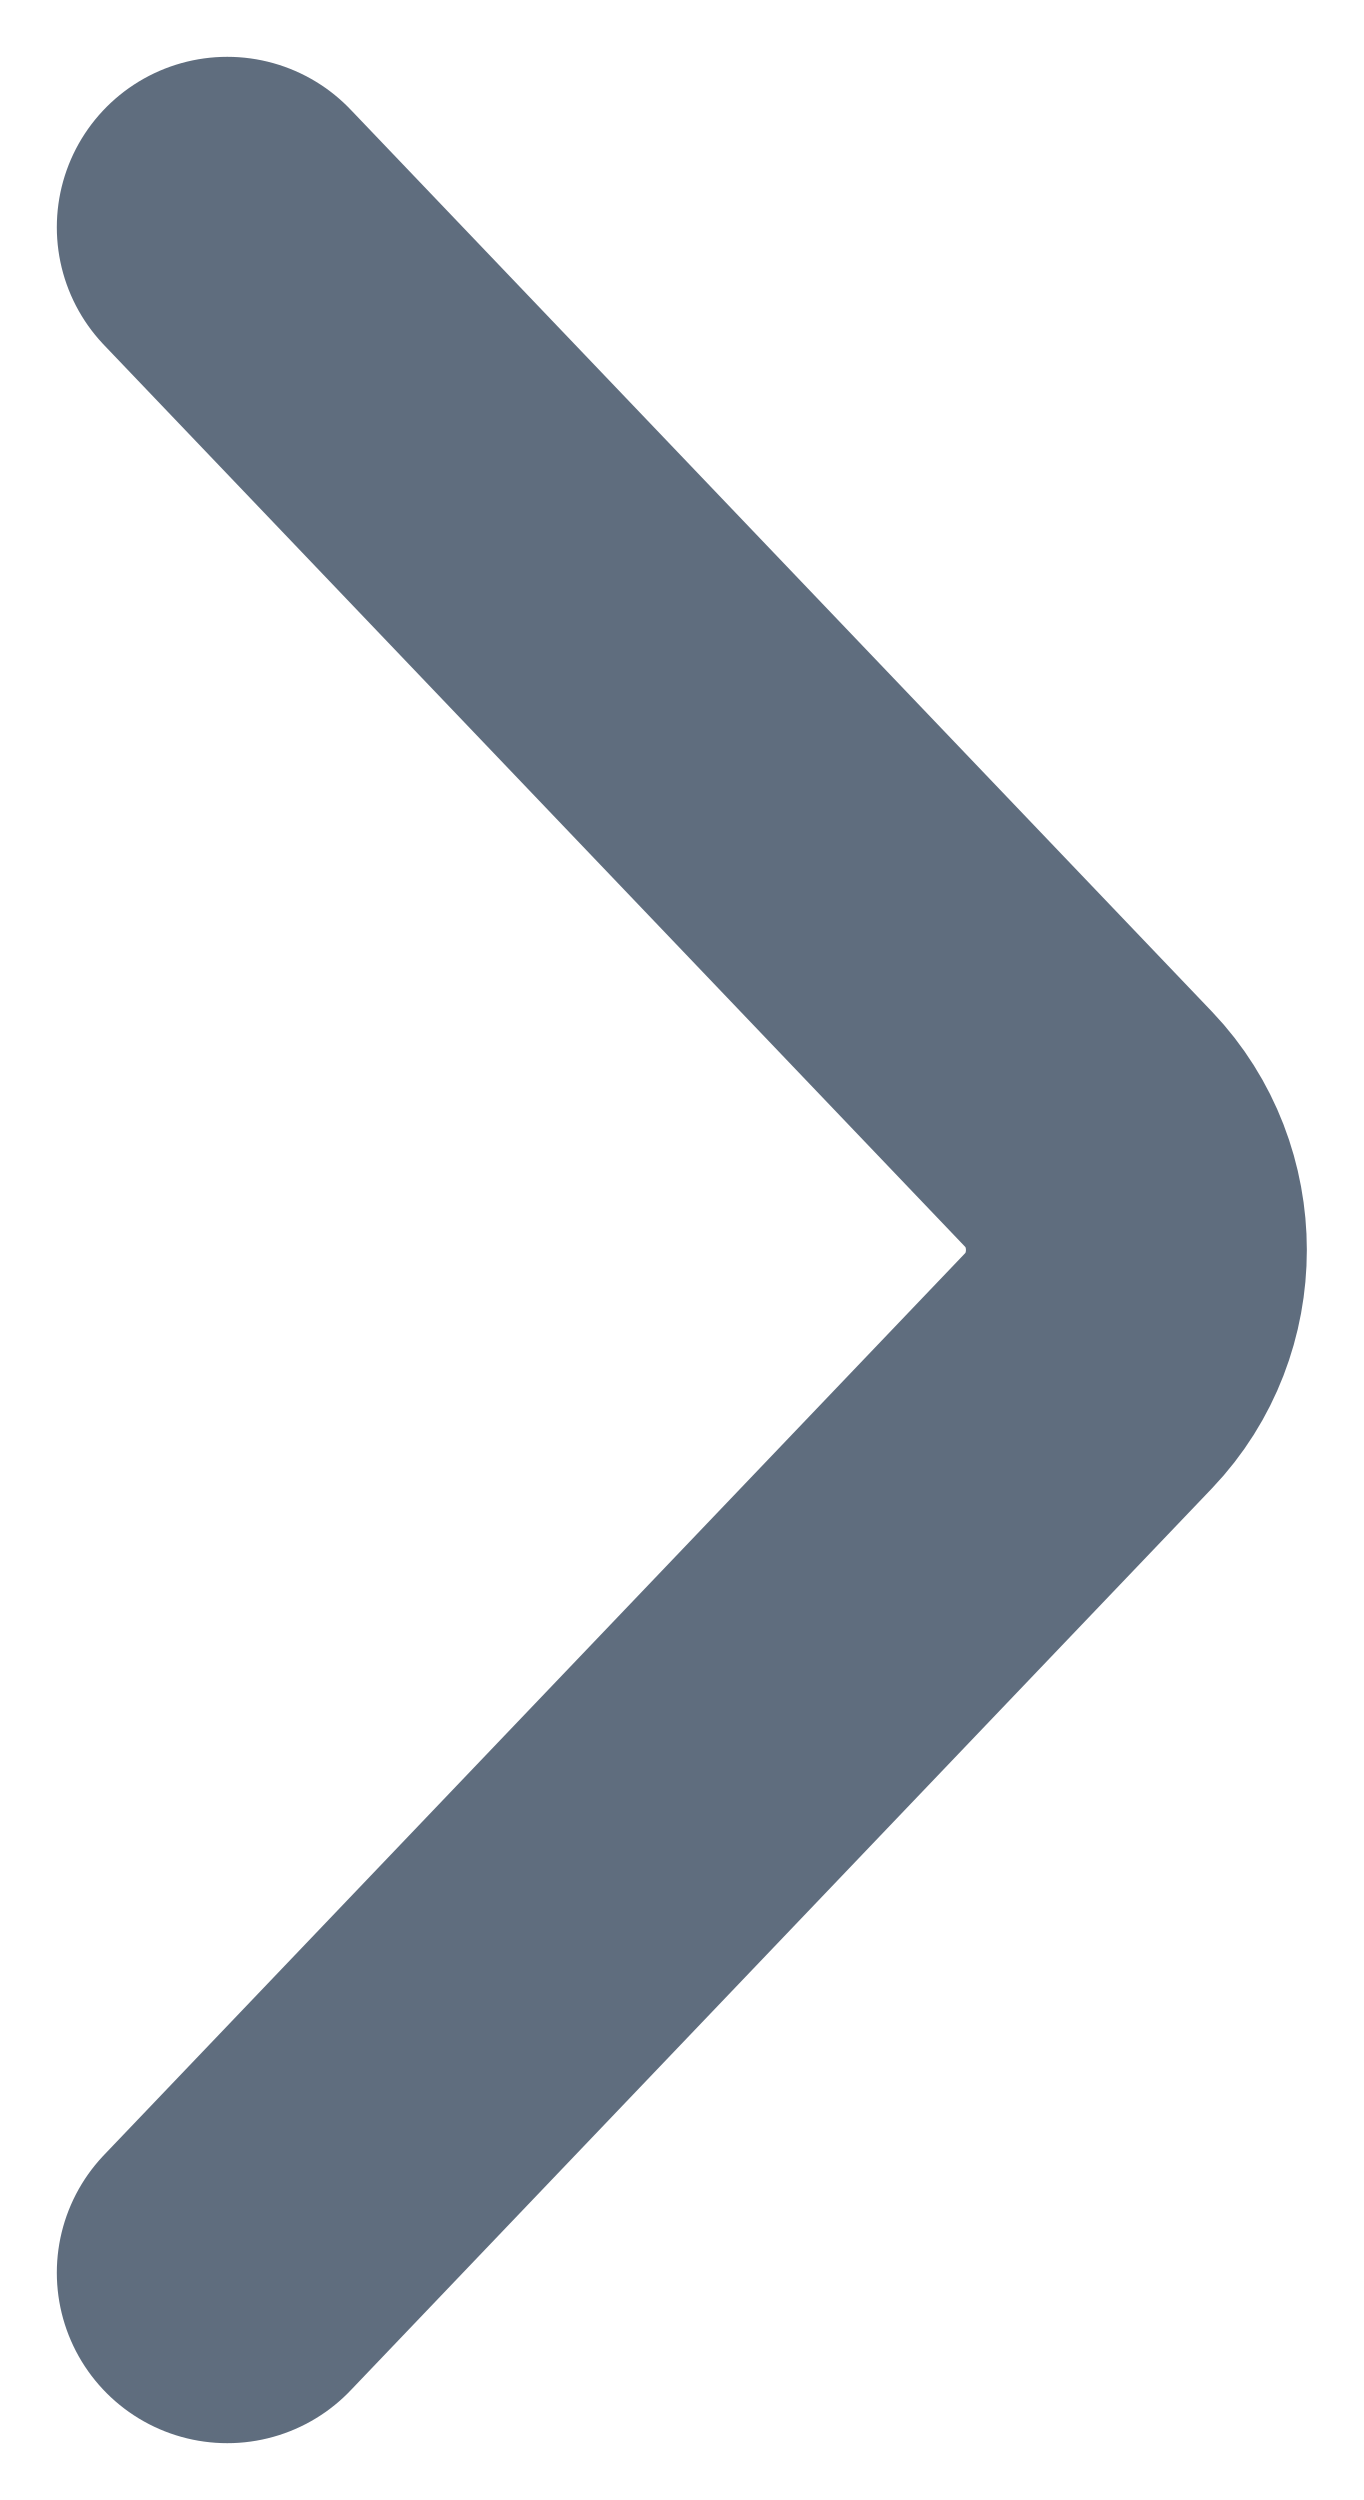
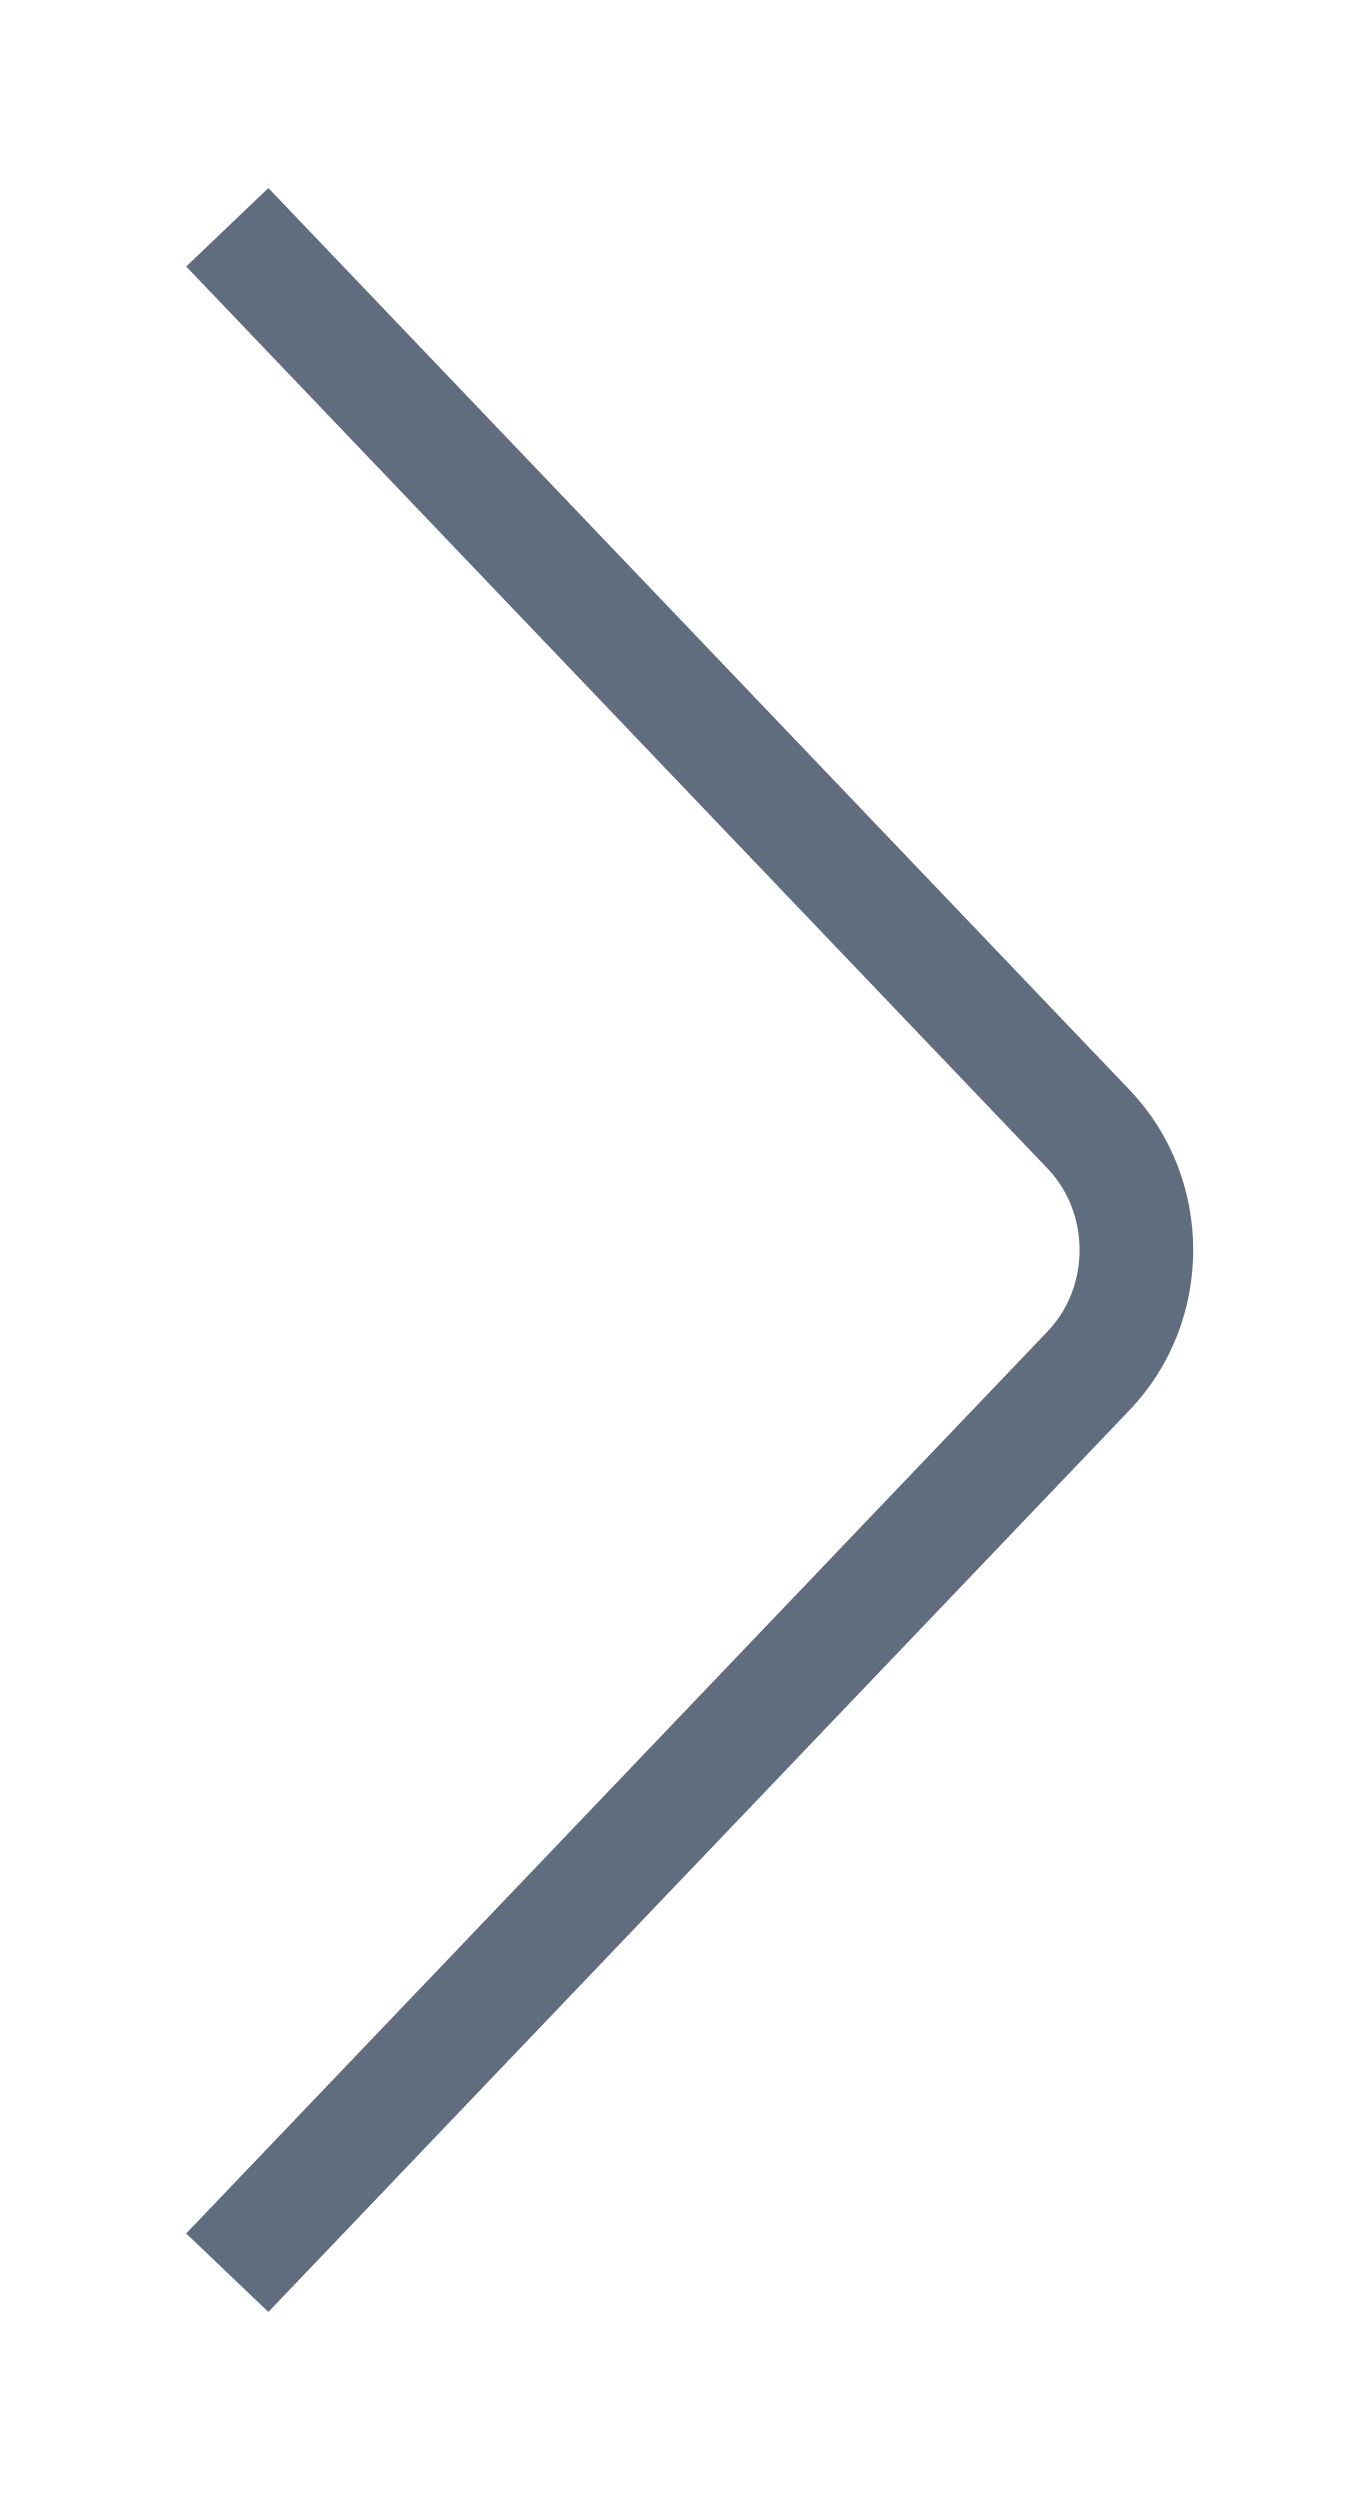
<svg xmlns="http://www.w3.org/2000/svg" width="12" height="22" viewBox="0 0 12 22" fill="none">
-   <path id="Icon" d="M2 2L9.581 9.939C10.14 10.525 10.14 11.475 9.581 12.061L2 20" stroke="#5F6D7E" stroke-width="3" stroke-linecap="round" />
+   <path id="Icon" d="M2 2L9.581 9.939C10.14 10.525 10.14 11.475 9.581 12.061L2 20" stroke="#5F6D7E" strokeWidth="3" strokeLinecap="round" />
</svg>
